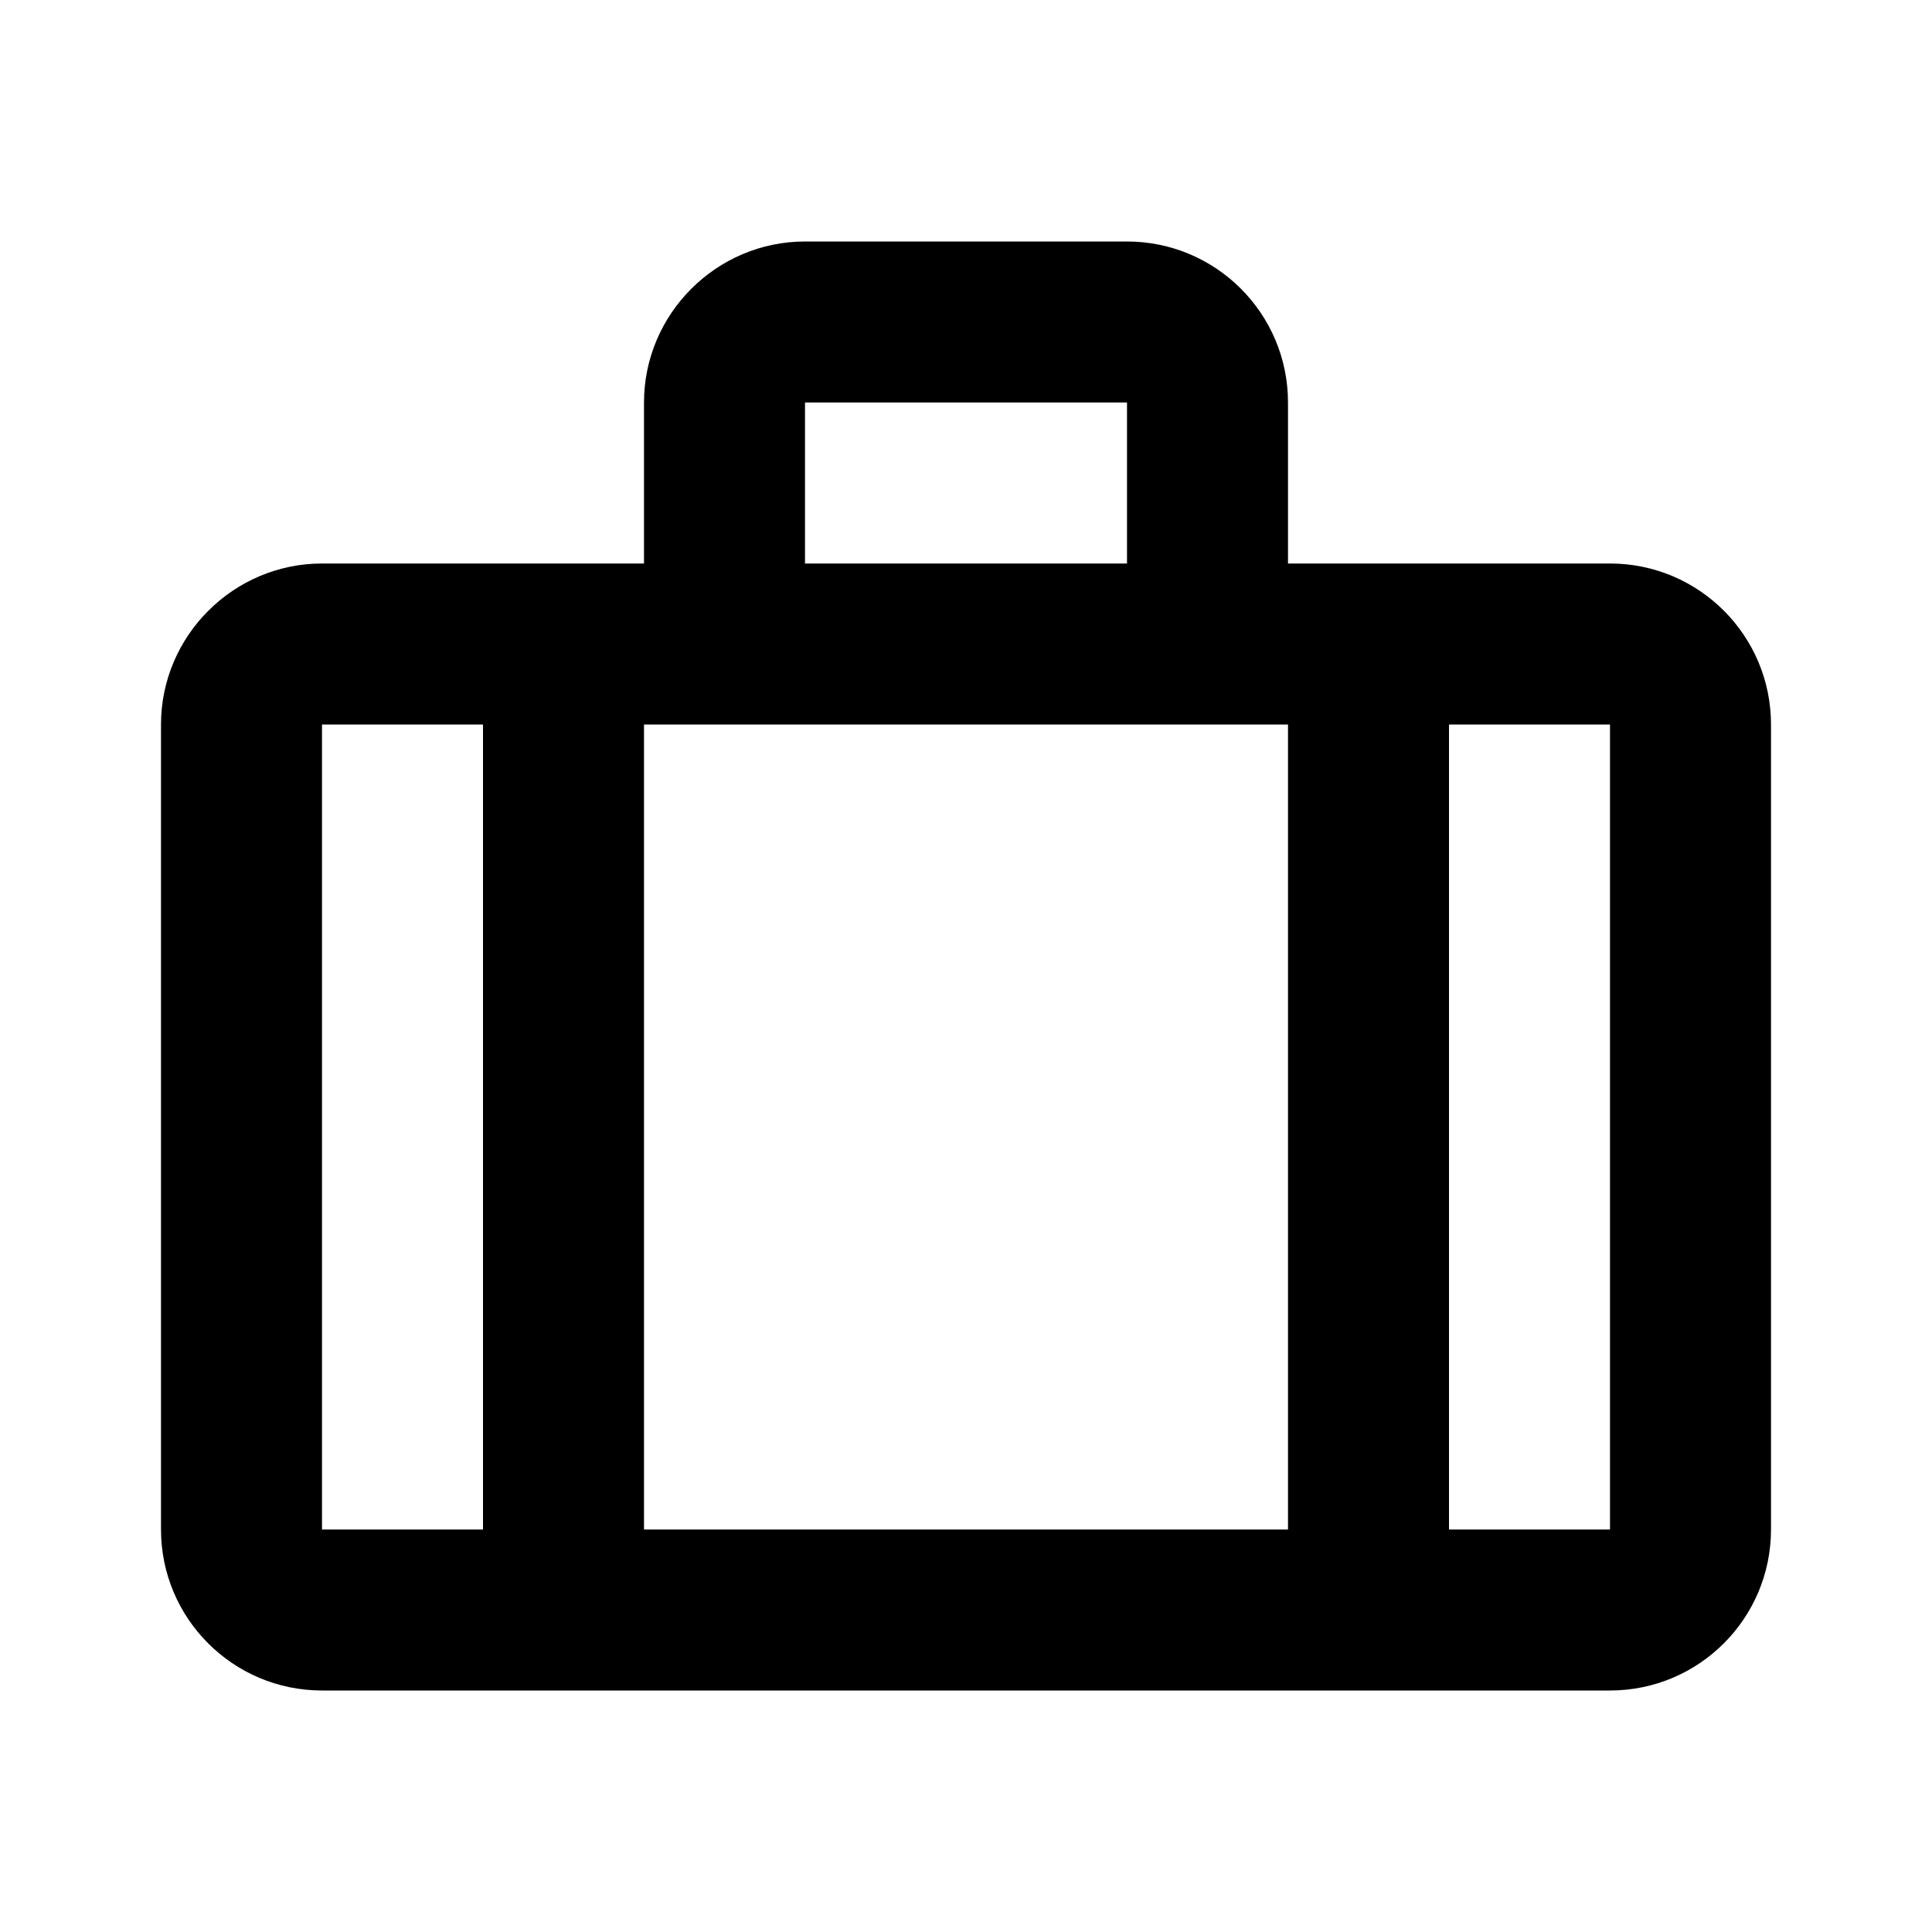
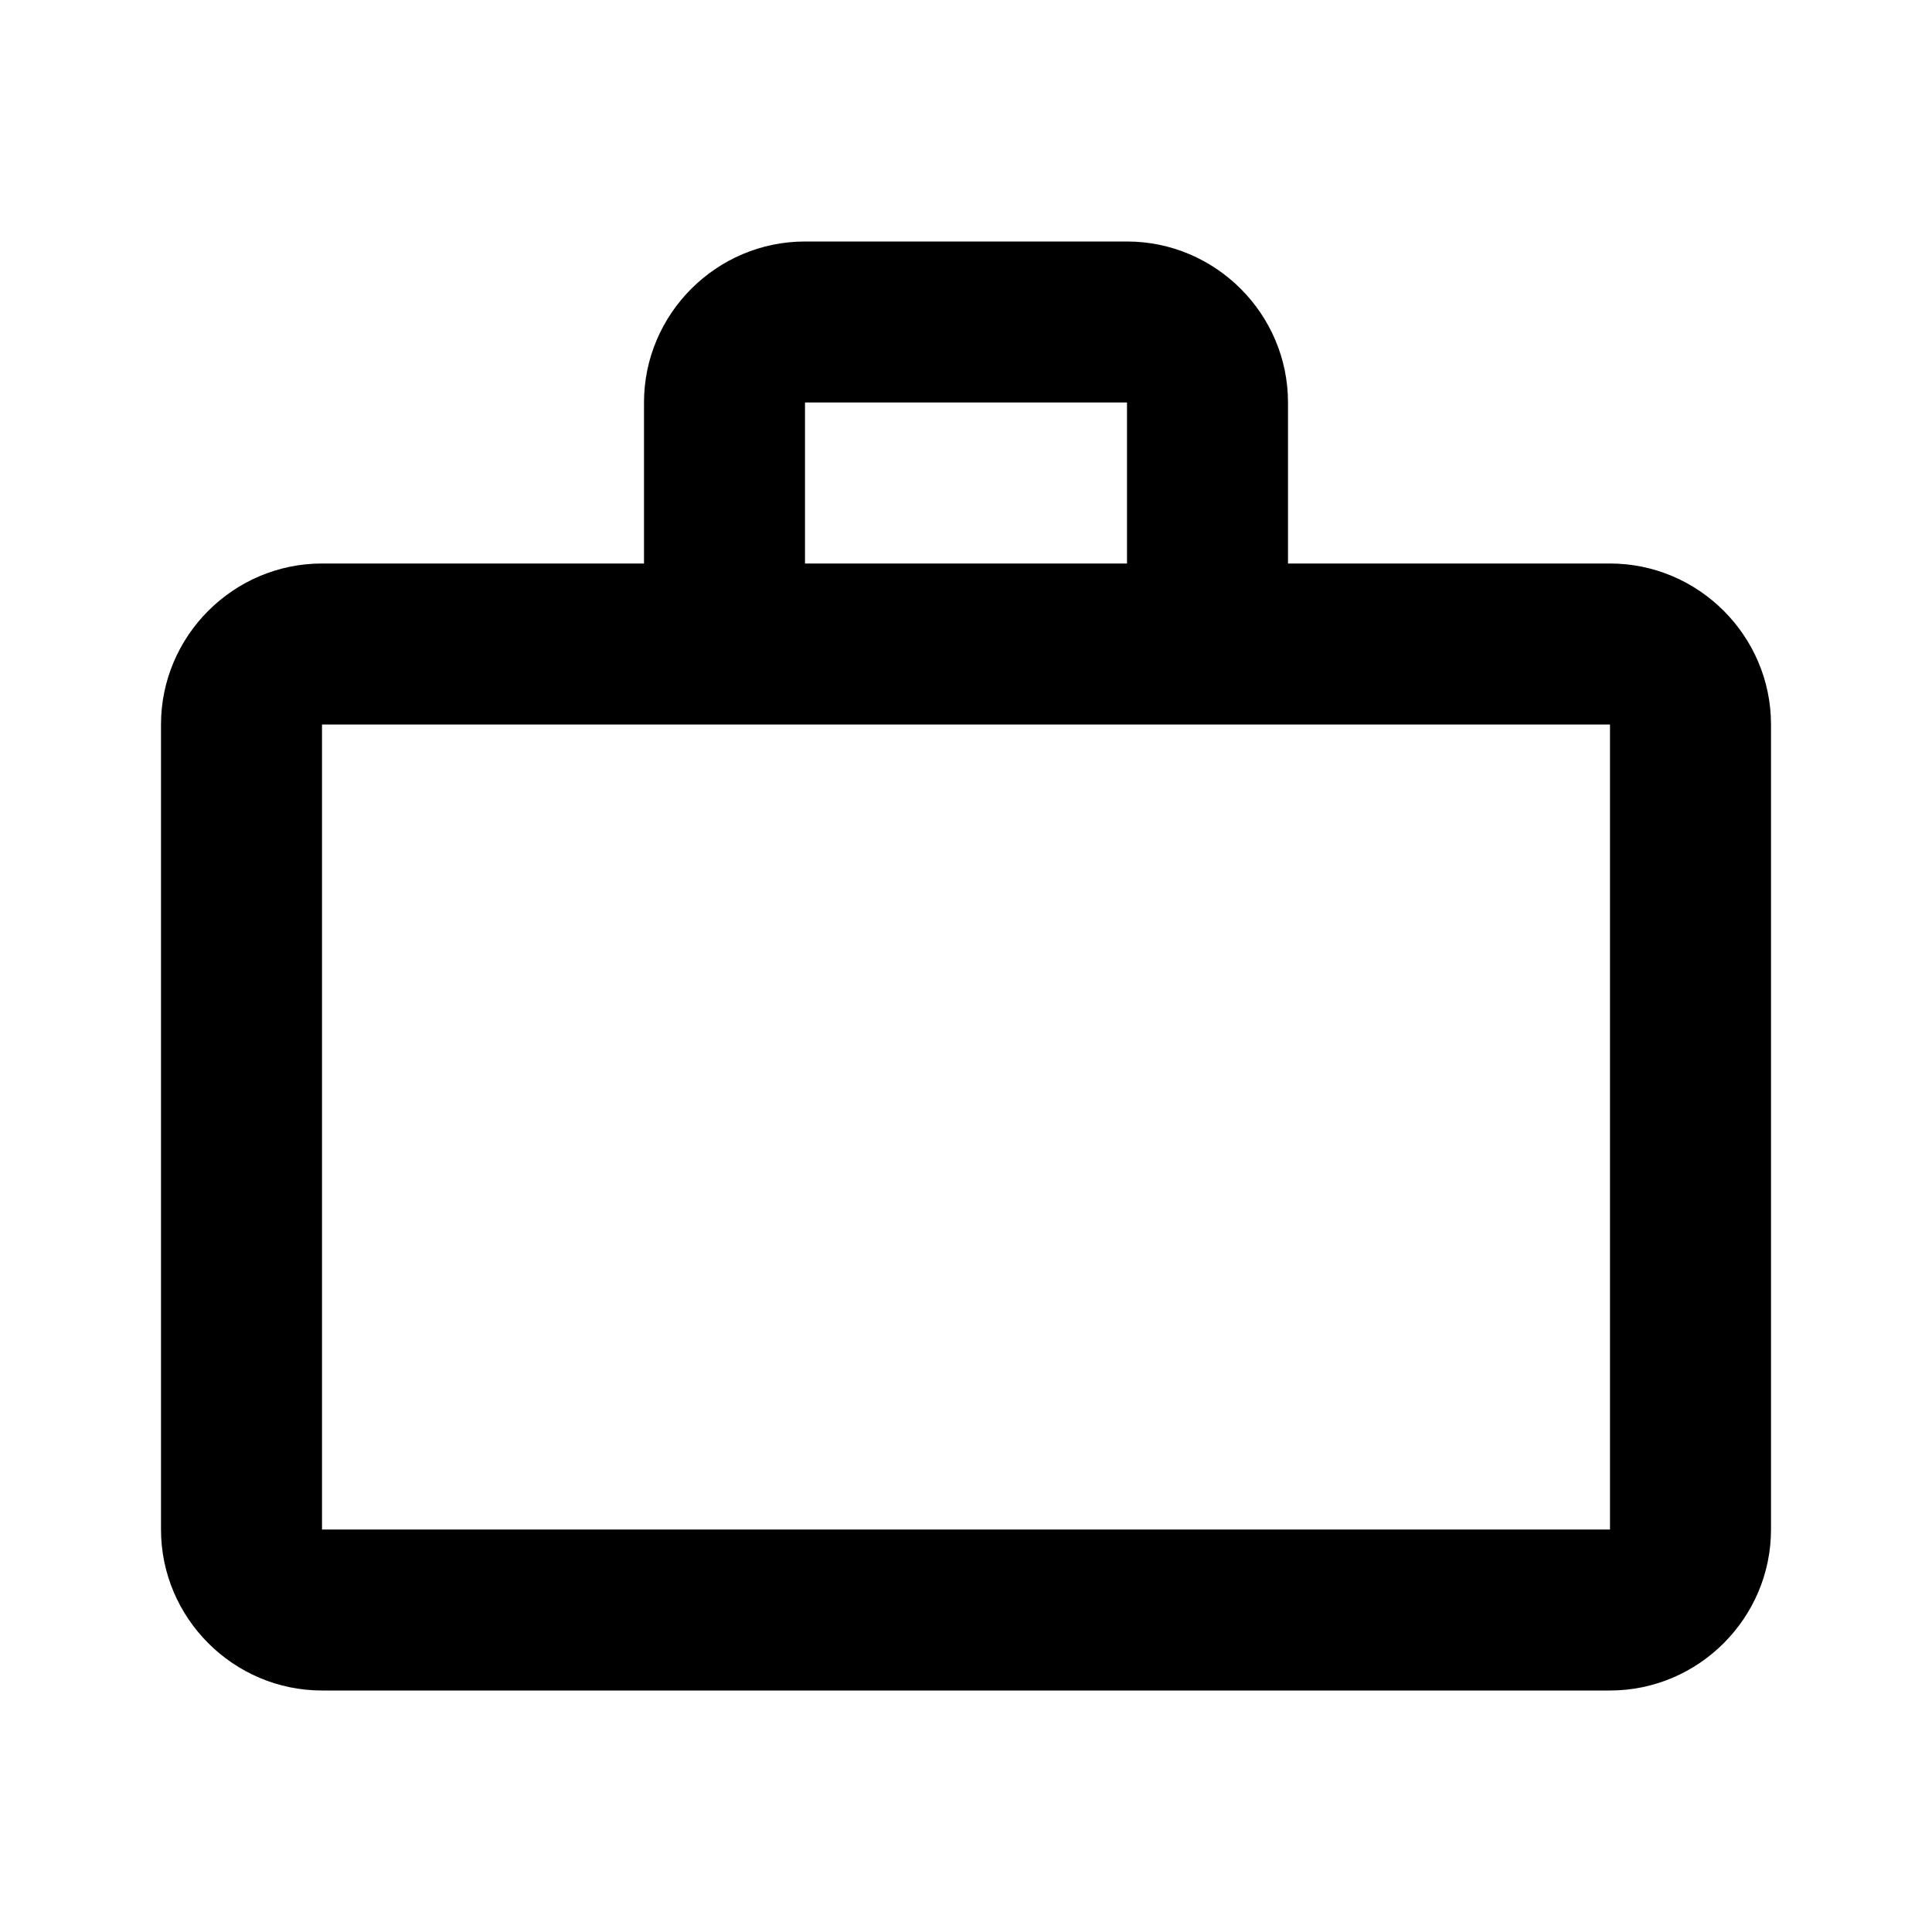
- <svg xmlns="http://www.w3.org/2000/svg" viewBox="0 0 24 24" width="24" height="24">
-   <path class="heroicon-ui" d="M8 7V5c0-1.1.9-2 2-2h4a2 2 0 0 1 2 2v2h4a2 2 0 0 1 2 2v10a2 2 0 0 1-2 2H4a2 2 0 0 1-2-2V9c0-1.1.9-2 2-2h4zm8 2H8v10h8V9zm2 0v10h2V9h-2zM6 9H4v10h2V9zm4-2h4V5h-4v2z" />
+ <svg xmlns="http://www.w3.org/2000/svg" version="1.1" id="Layer_1" x="0px" y="0px" viewBox="0 0 24 24" style="enable-background:new 0 0 24 24;" xml:space="preserve">
+   <path d="M8,7V5c0-1.1,0.9-2,2-2h4c1.1,0,2,0.9,2,2v2h4c1.1,0,2,0.9,2,2v10c0,1.1-0.9,2-2,2H4c-1.1,0-2-0.9-2-2V9c0-1.1,0.9-2,2-2H8z   M20,9H4v10h16V9z M10,7h4V5h-4V7z" />
</svg>
